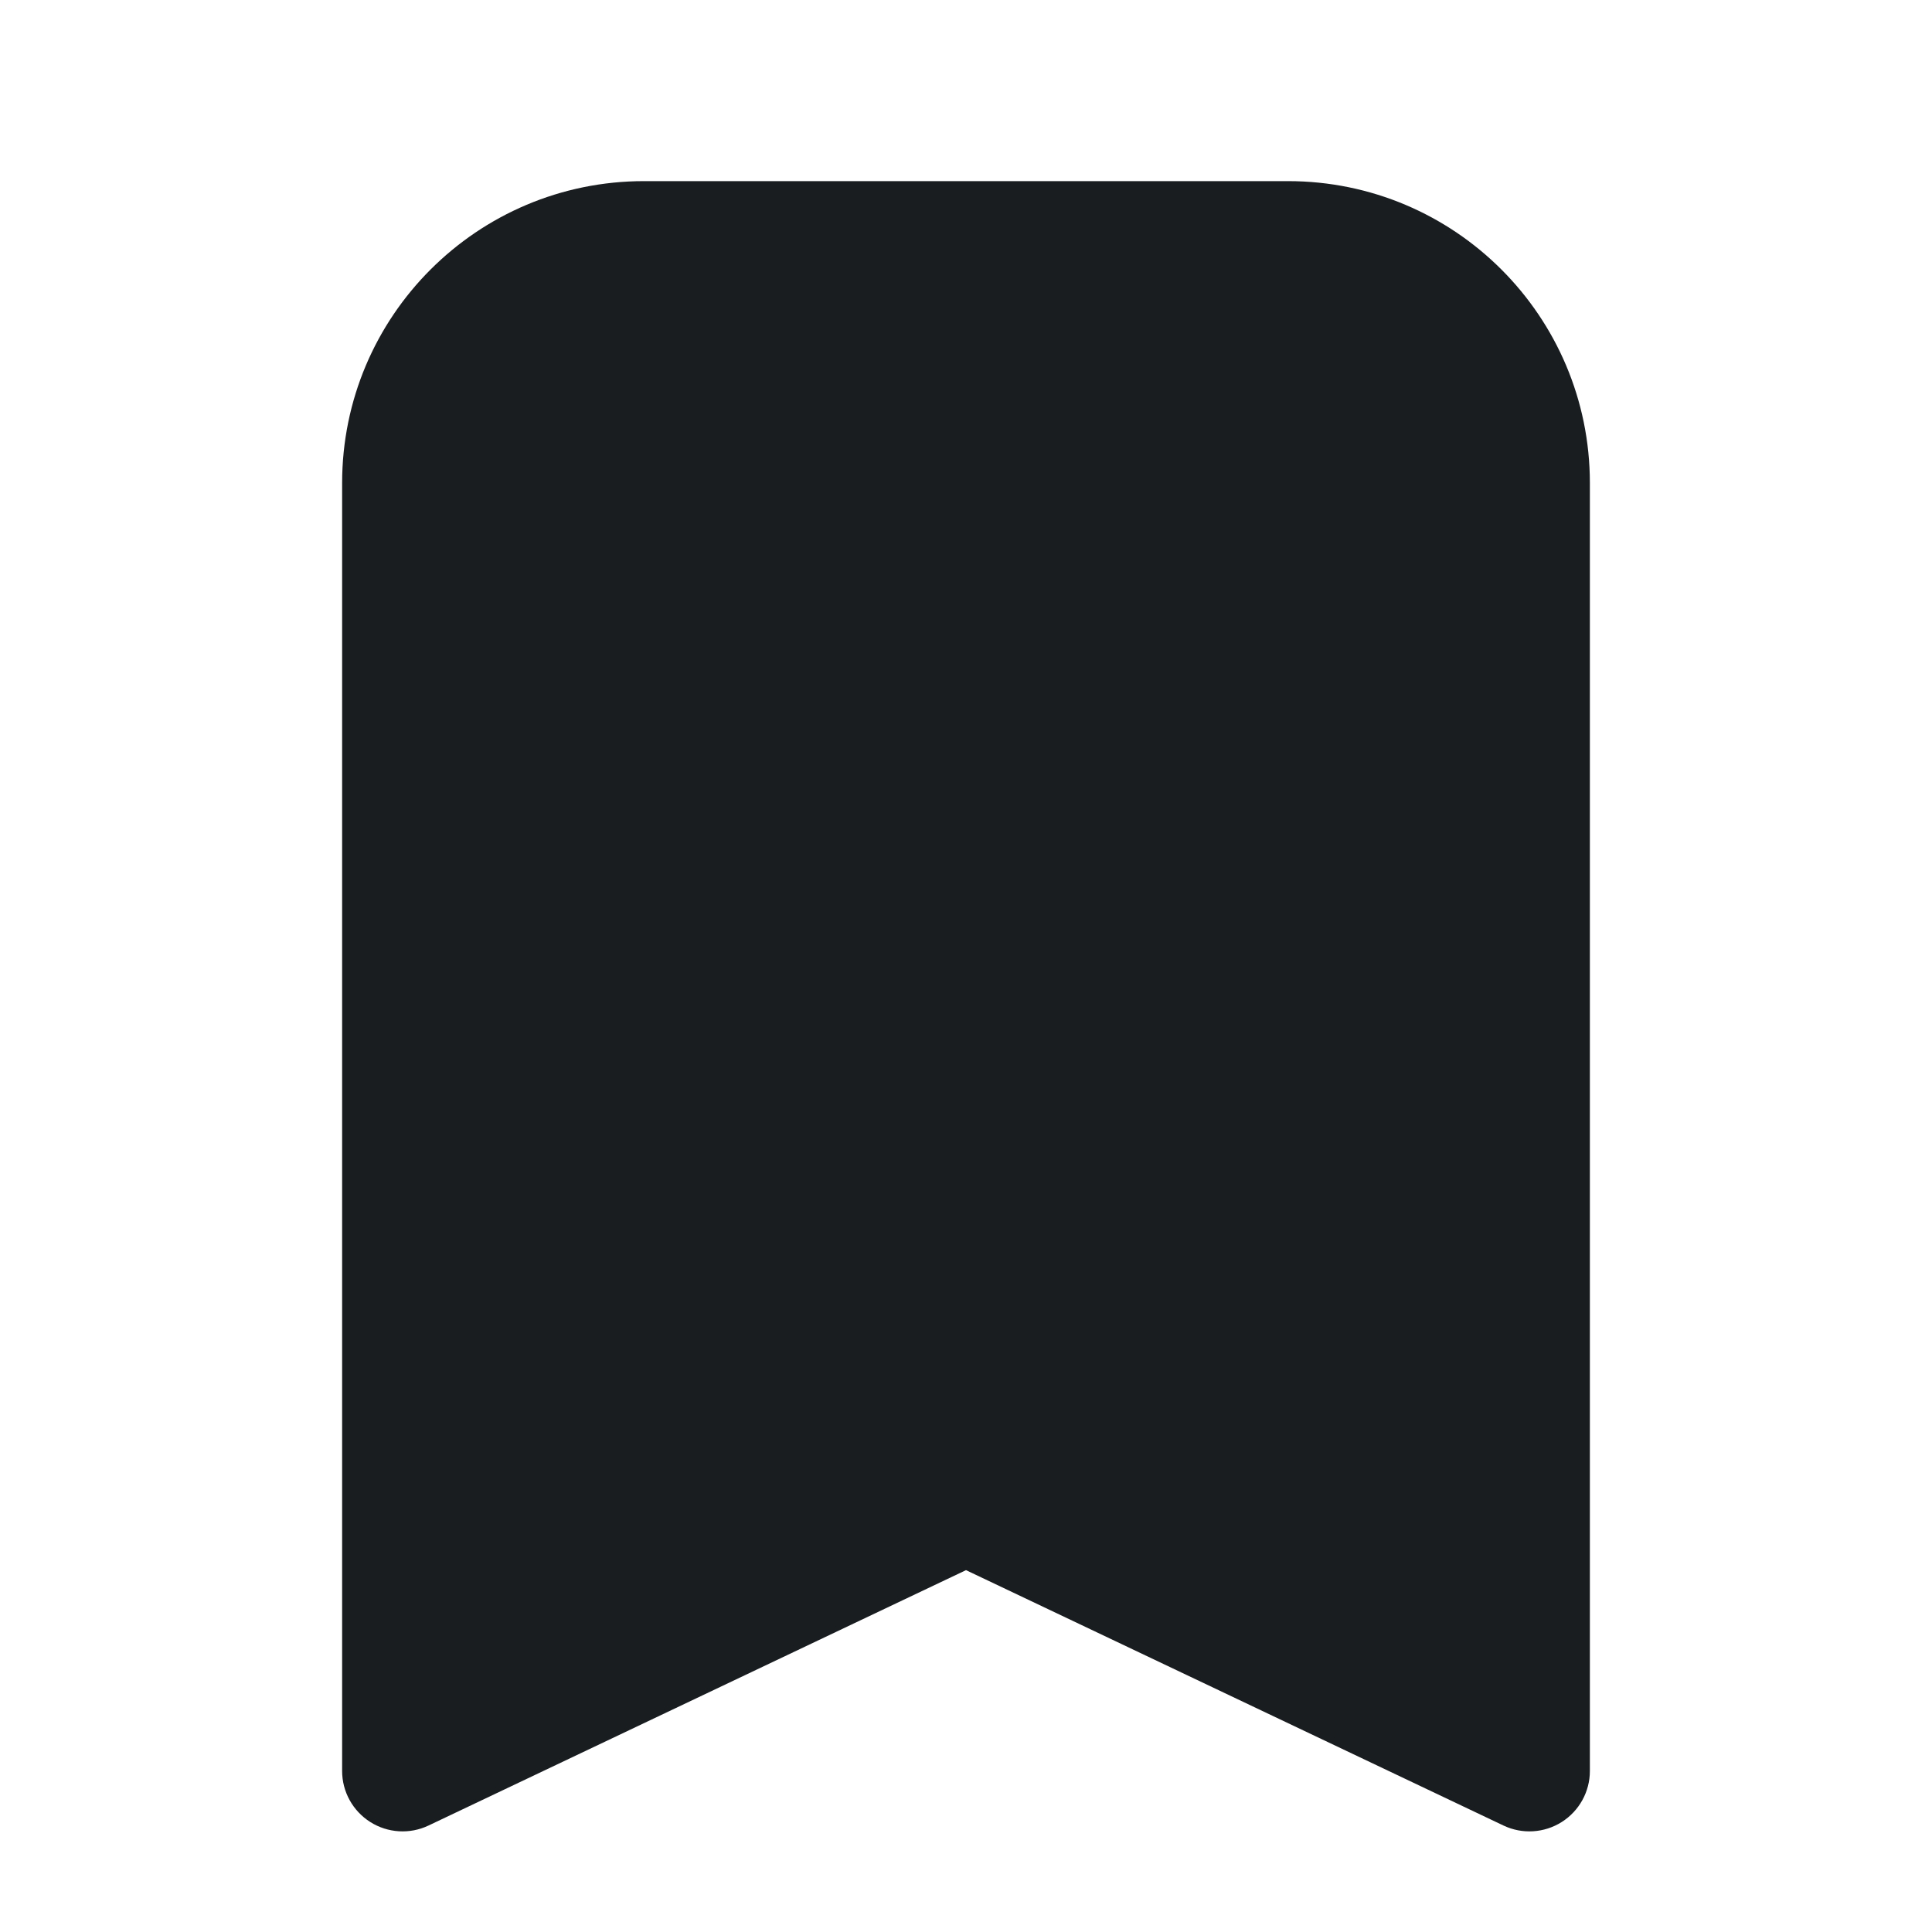
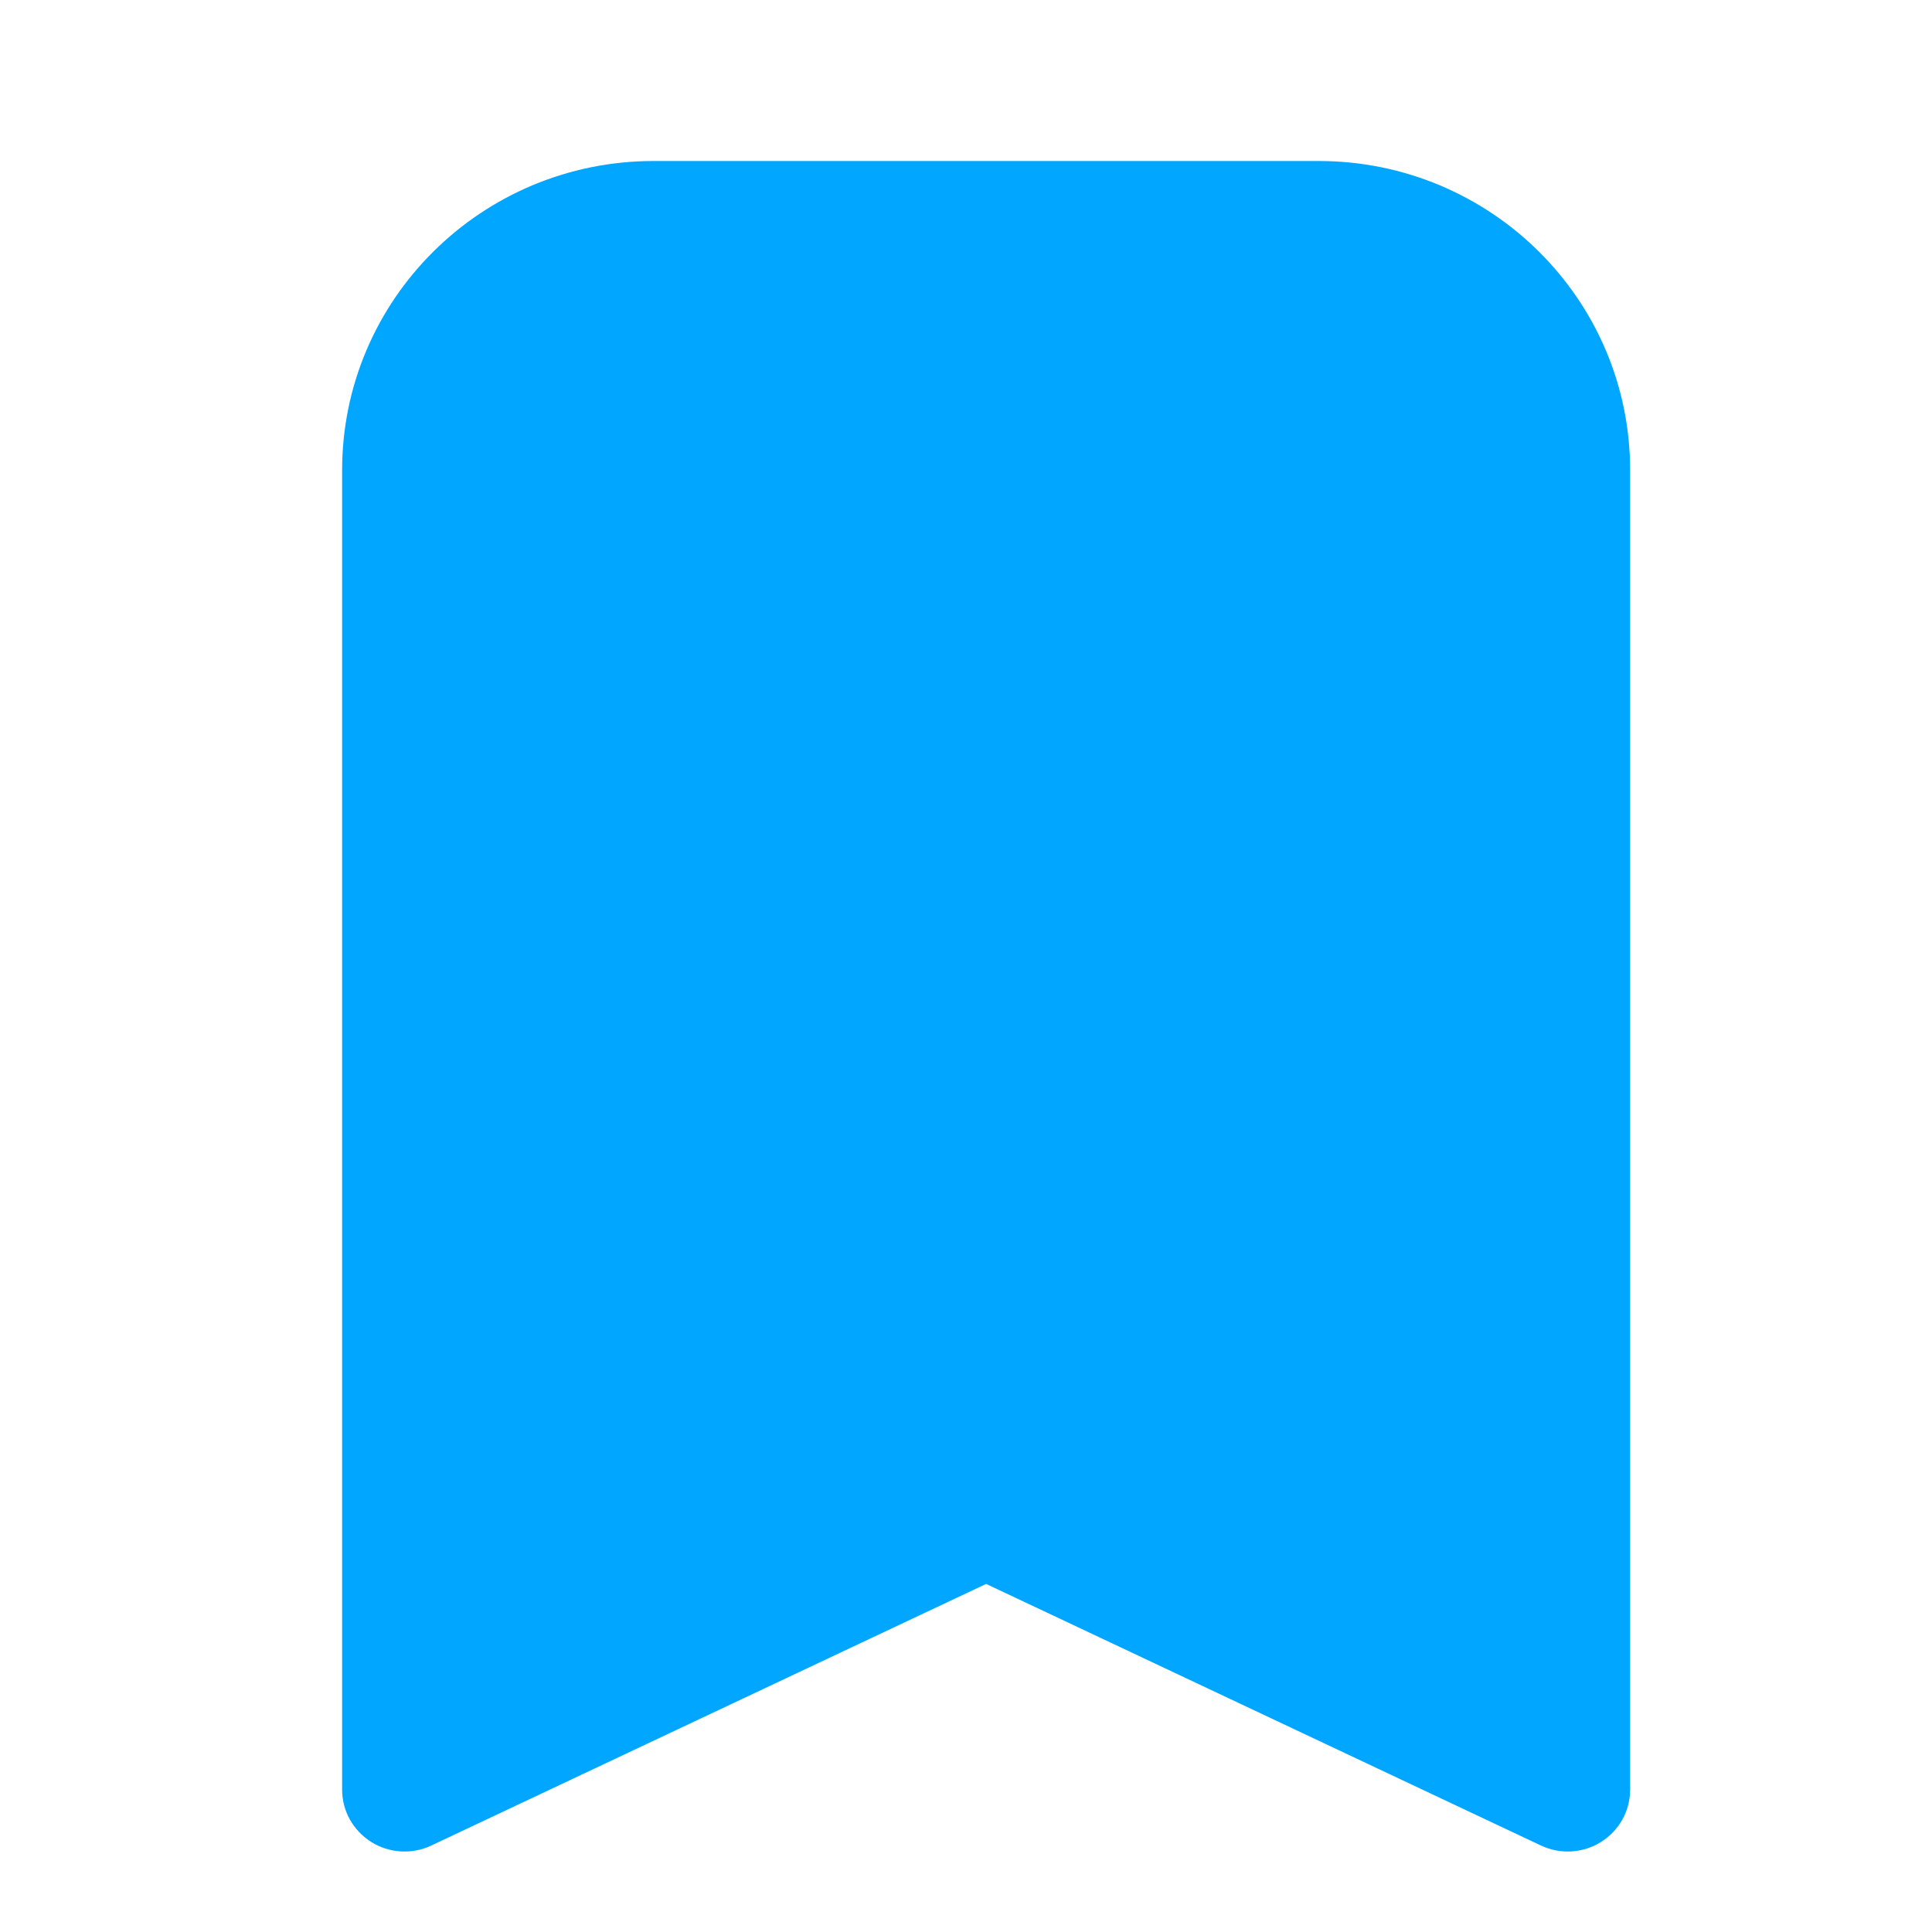
<svg xmlns="http://www.w3.org/2000/svg" width="24" height="24" viewBox="0 0 24 24" fill="none">
-   <path d="M5 6C5 4.343 6.343 3 8 3H16C17.657 3 19 4.343 19 6V22L12 18.675L5 22V6Z" fill="#1A1D20" />
-   <path d="M18.25 6C18.25 4.757 17.243 3.75 16 3.75H8C6.757 3.75 5.75 4.757 5.75 6V20.812L11.678 17.997C11.881 17.9 12.119 17.9 12.322 17.997L18.25 20.812V6ZM19.75 22C19.75 22.257 19.618 22.496 19.4 22.634C19.183 22.771 18.91 22.788 18.678 22.678L12 19.505L5.322 22.678C5.09 22.788 4.817 22.771 4.6 22.634C4.382 22.496 4.25 22.257 4.25 22V6C4.25 3.929 5.929 2.25 8 2.25H16C18.071 2.25 19.75 3.929 19.75 6V22Z" fill="#1A1D20" />
+   <path d="M5.024 5.841C5.024 4.144 6.411 2.768 8.121 2.768H16.379C18.089 2.768 19.476 4.144 19.476 5.841V22.232L12.25 18.826L5.024 22.232V5.841Z" fill="#00A6FF" />
+   <path d="M18.702 5.841C18.702 4.569 17.662 3.537 16.379 3.537H8.121C6.838 3.537 5.798 4.569 5.798 5.841V21.015L11.917 18.131C12.127 18.032 12.373 18.032 12.583 18.131L18.702 21.015V5.841ZM20.25 22.232C20.25 22.495 20.114 22.74 19.889 22.881C19.665 23.022 19.383 23.039 19.143 22.926L12.25 19.676L5.357 22.926C5.117 23.039 4.835 23.022 4.611 22.881C4.386 22.74 4.25 22.495 4.25 22.232V5.841C4.25 3.72 5.983 2 8.121 2H16.379C18.517 2 20.25 3.72 20.25 5.841V22.232Z" fill="#00A6FF" />
</svg>
